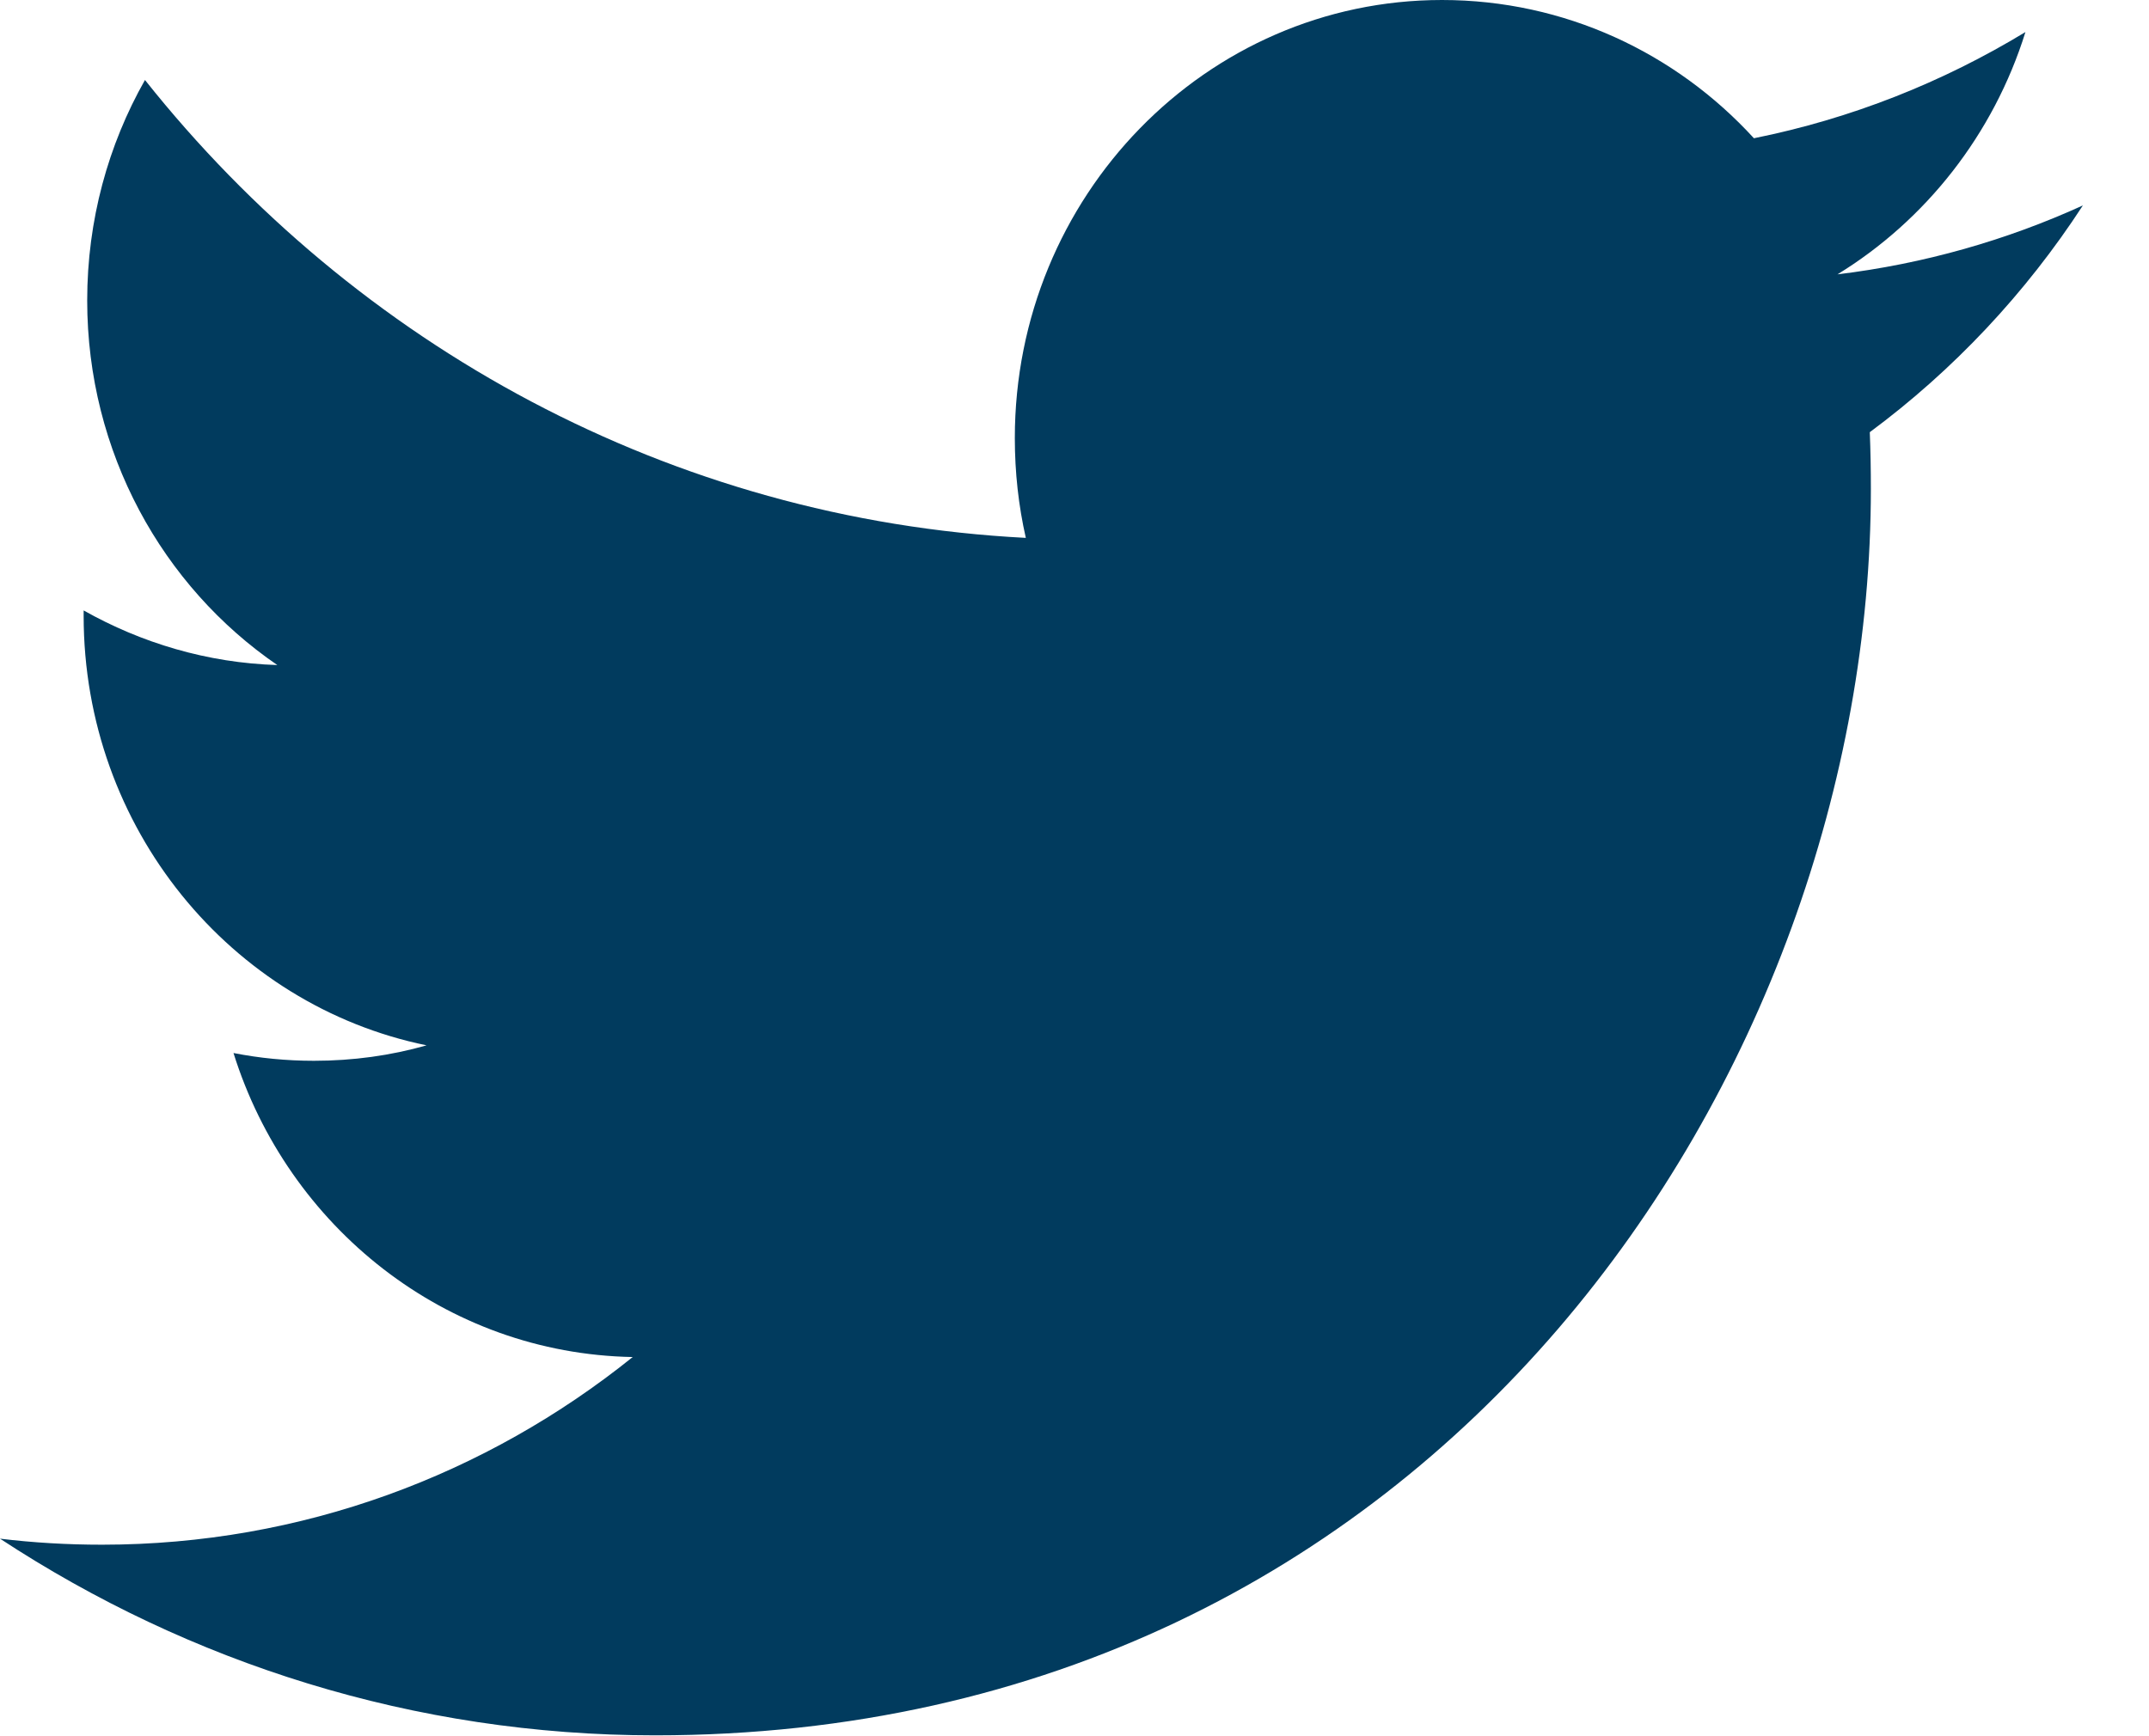
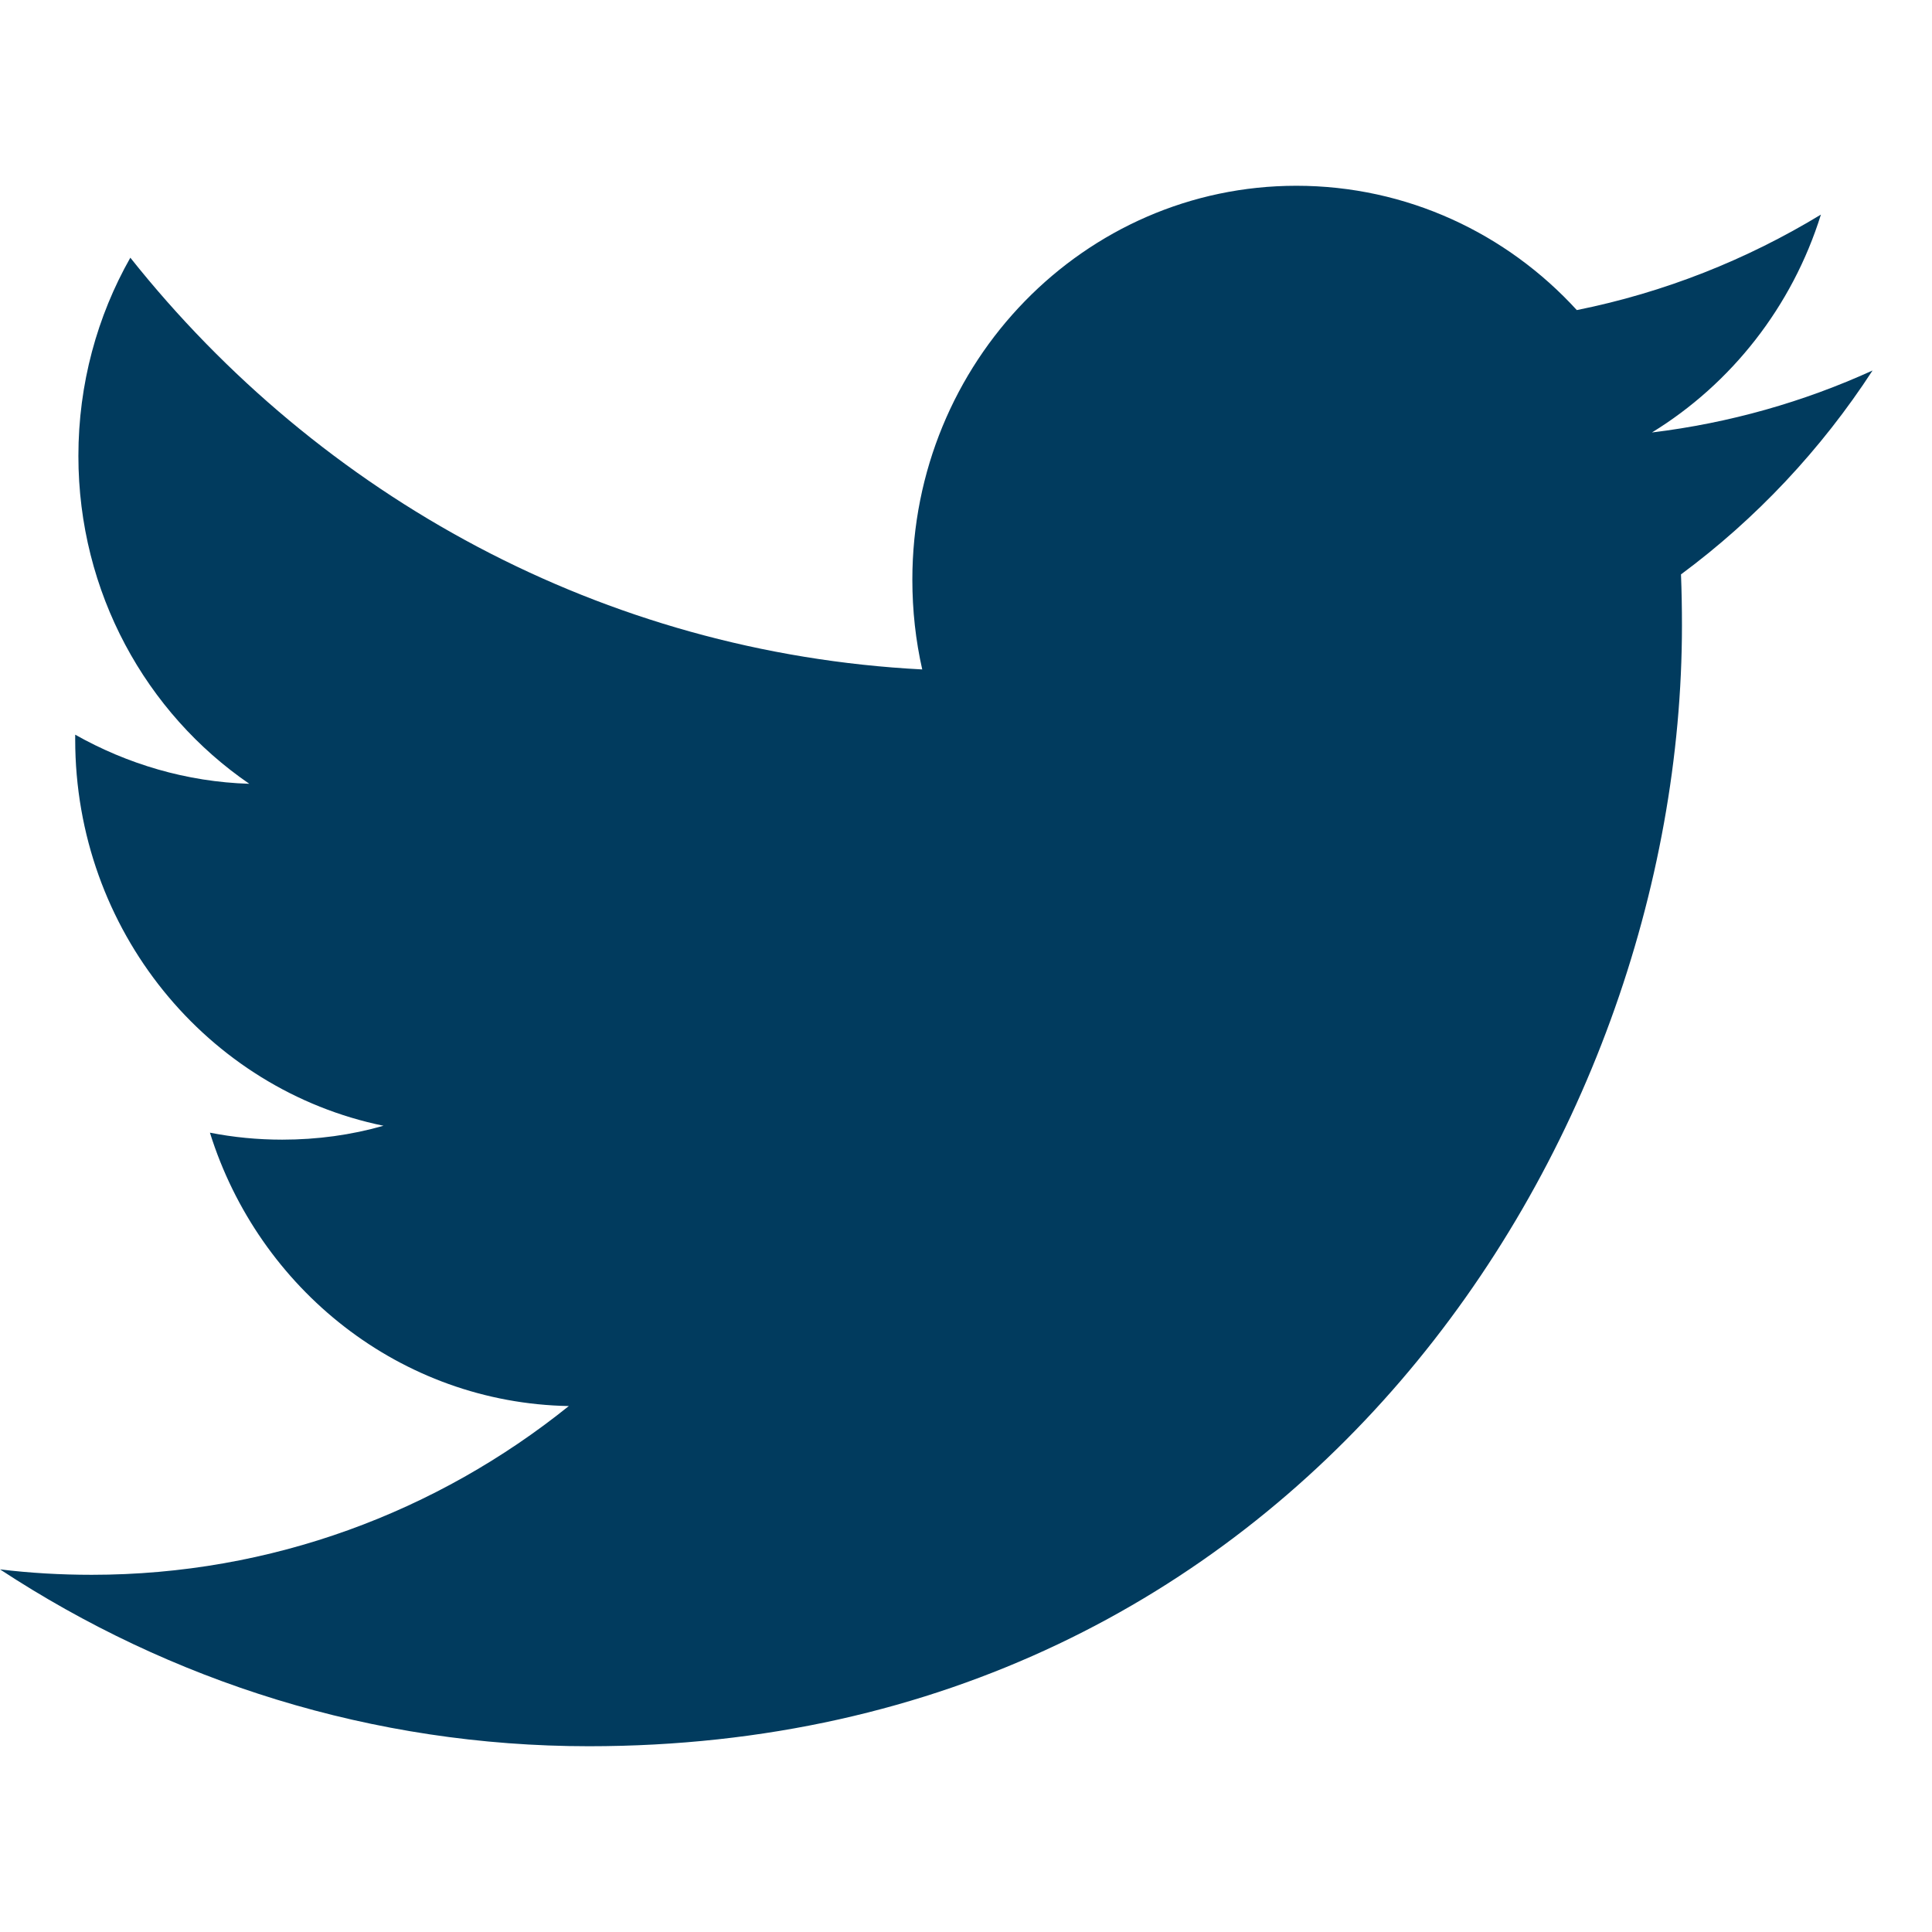
- <svg xmlns="http://www.w3.org/2000/svg" width="26px" height="21px" viewBox="0 0 26 21" version="1.1">
+ <svg xmlns="http://www.w3.org/2000/svg" width="18px" height="18px" viewBox="0 0 26 21" version="1.1">
  <defs />
  <g id="color-trials" stroke="none" stroke-width="1" fill="none" fill-rule="evenodd">
    <g id="original-p22-minionpro" transform="translate(-951, -8)" fill="#013B5E">
      <g id="Header">
        <g id="Main-Titlebar">
          <path d="M976.2,10.486 C975.274,10.908 974.277,11.193 973.231,11.32 C974.299,10.665 975.119,9.626 975.505,8.388 C974.505,8.995 973.4,9.436 972.22,9.673 C971.279,8.643 969.934,8 968.446,8 C965.593,8 963.278,10.374 963.278,13.301 C963.278,13.717 963.323,14.12 963.411,14.509 C959.115,14.287 955.306,12.179 952.754,8.968 C952.309,9.753 952.055,10.665 952.055,11.636 C952.055,13.474 952.967,15.097 954.355,16.048 C953.509,16.022 952.71,15.781 952.012,15.387 L952.012,15.452 C952.012,18.021 953.794,20.165 956.161,20.65 C955.727,20.774 955.27,20.837 954.798,20.837 C954.466,20.837 954.14,20.805 953.825,20.743 C954.483,22.848 956.391,24.381 958.655,24.422 C956.885,25.845 954.655,26.693 952.234,26.693 C951.816,26.693 951.404,26.669 951,26.62 C953.288,28.122 956.007,29 958.925,29 C968.436,29 973.635,20.923 973.635,13.917 C973.635,13.686 973.631,13.456 973.622,13.23 C974.632,12.482 975.509,11.549 976.2,10.486" id="twitter-icon" />
        </g>
      </g>
    </g>
  </g>
</svg>
